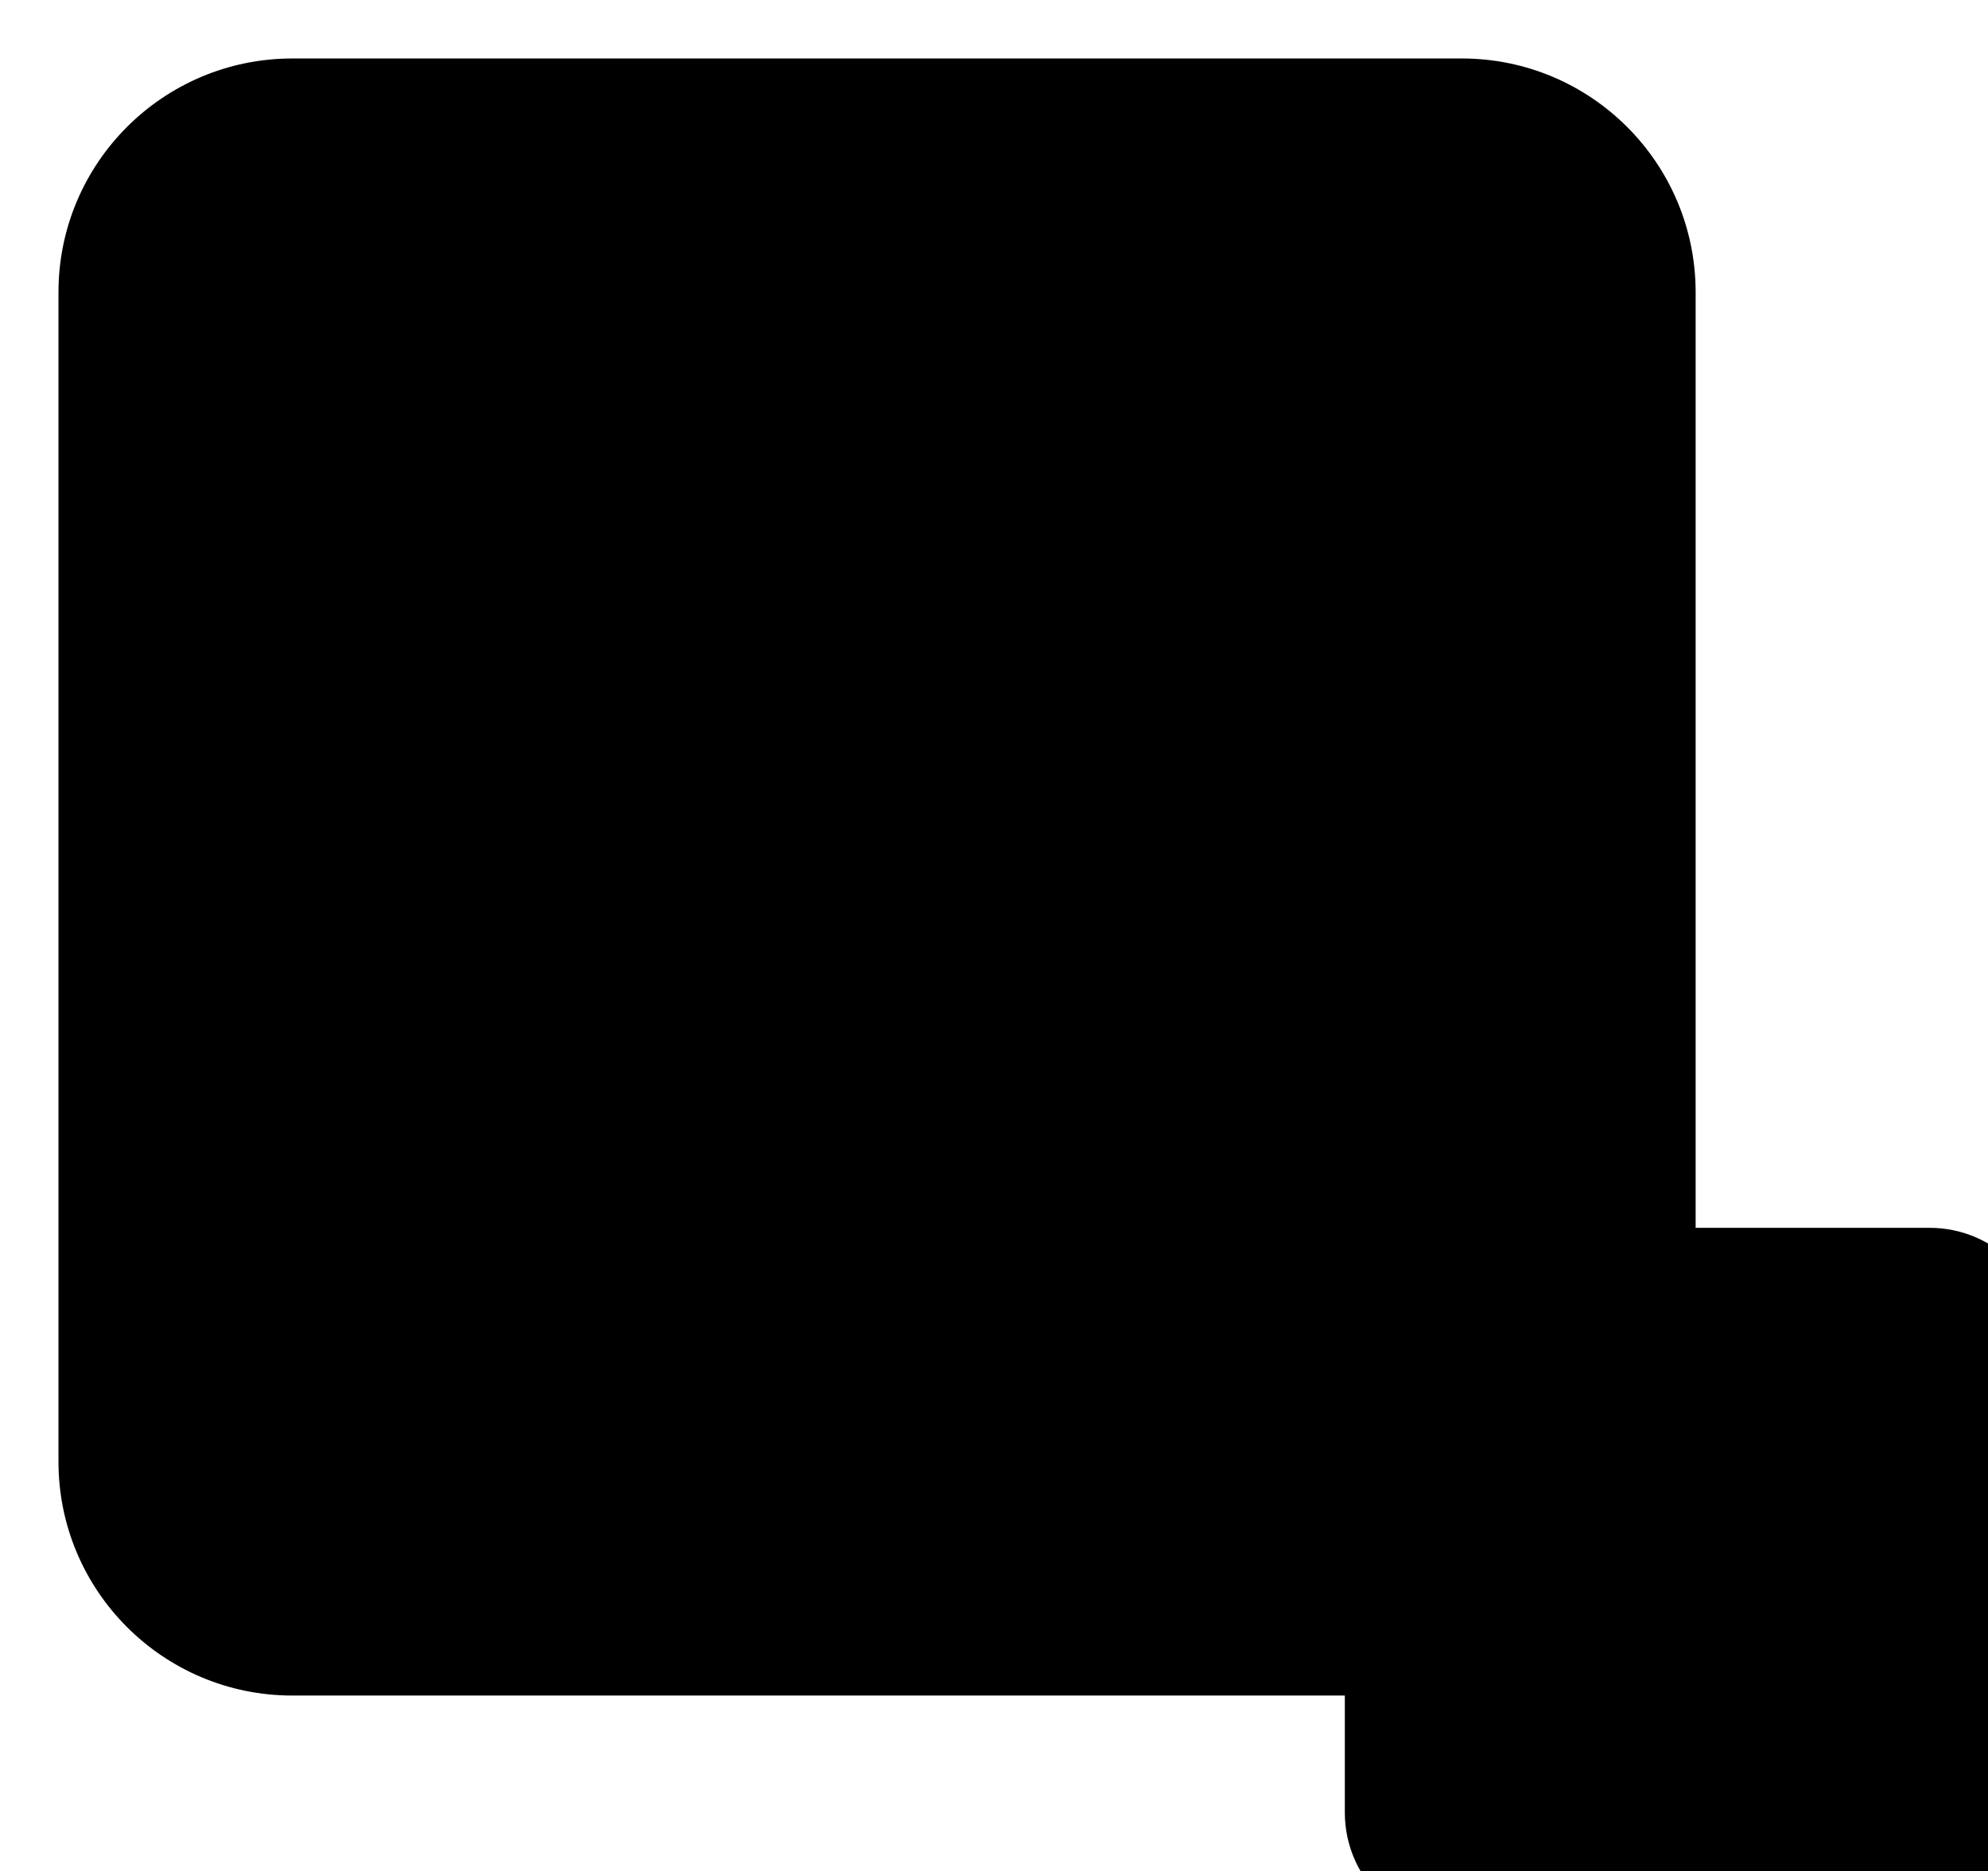
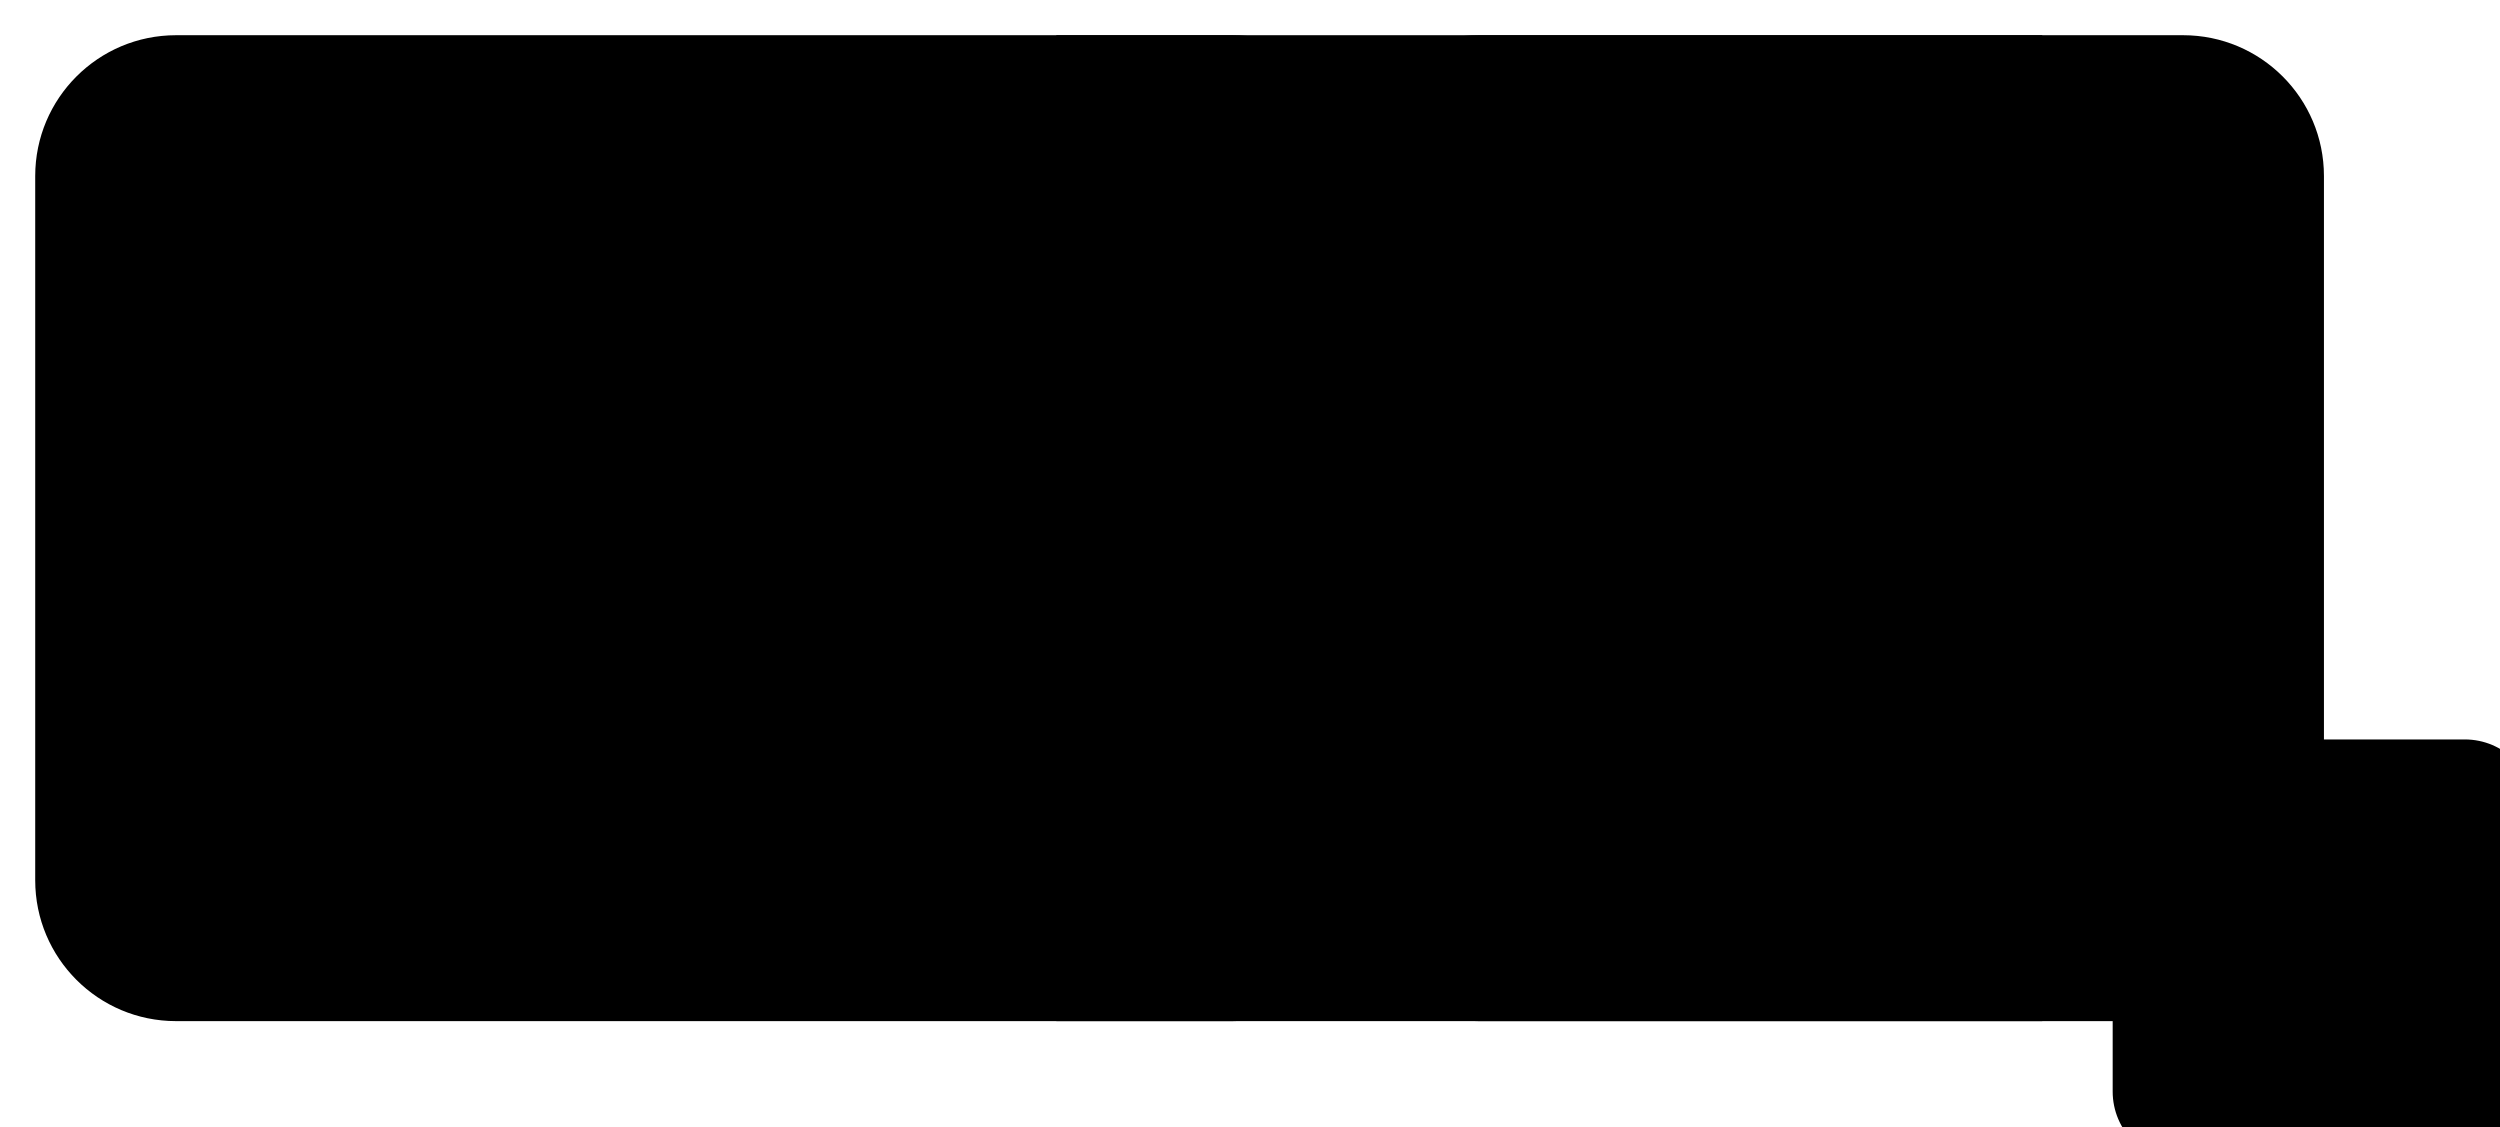
<svg xmlns="http://www.w3.org/2000/svg" class="clickable">
  <g class="replace">
-     <rect x="1" y="1" width="28" height="28" rx="4" class="cline hfill rfill stand" />
-     <path class="normal" style="fill:#000000;" d="m 21.561,10.184 c 0,-0.032 0,-0.032 0,-0.032 C 21.076,9.505 20.495,8.956 19.816,8.439 l 0,0.032 C 19.266,8.891 18.717,9.344 18.2,9.796 17.974,9.667 17.78,9.57 17.586,9.473 17.327,9.344 17.069,9.215 16.778,9.15 16.681,9.118 16.584,9.085 16.487,9.085 16.422,8.374 16.357,7.663 16.261,6.952 15.937,6.887 15.614,6.887 15.259,6.855 c -0.097,0 -0.194,0 -0.259,0 -0.097,0 -0.194,0 -0.259,0 -0.323,0.032 -0.614,0.032 -0.905,0.097 -0.097,0.679 -0.162,1.39 -0.194,2.101 -0.129,0 -0.226,0.032 -0.356,0.065 -0.032,0 -0.065,0 -0.097,0.032 -0.259,0.065 -0.517,0.194 -0.776,0.323 -0.226,0.097 -0.42,0.194 -0.614,0.323 -0.549,-0.452 -1.067,-0.873 -1.616,-1.325 0,0 0,0 -0.032,-0.032 C 10.023,8.536 9.893,8.633 9.796,8.73 9.57,8.891 9.376,9.085 9.215,9.279 8.924,9.538 8.697,9.861 8.439,10.184 c 0,0 0,0 0.032,0 0.42,0.549 0.873,1.067 1.325,1.616 -0.129,0.194 -0.259,0.42 -0.356,0.614 -0.129,0.259 -0.226,0.549 -0.291,0.808 -0.065,0.129 -0.097,0.259 -0.097,0.356 -0.711,0.065 -1.422,0.129 -2.101,0.226 -0.065,0.323 -0.097,0.646 -0.097,1.002 0,0.485 0.032,0.97 0.129,1.422 0.679,0.065 1.357,0.129 2.069,0.194 0,0.129 0.032,0.259 0.097,0.356 0.065,0.291 0.162,0.549 0.291,0.84 0.129,0.226 0.226,0.452 0.388,0.646 -0.452,0.549 -0.905,1.067 -1.325,1.616 0.485,0.679 1.067,1.261 1.745,1.745 l 0,-0.032 c 0.517,-0.42 1.067,-0.873 1.584,-1.325 l 0.032,0 c 0.162,0.097 0.356,0.194 0.517,0.291 0.291,0.129 0.614,0.259 0.905,0.323 0.129,0.032 0.226,0.065 0.323,0.097 0.065,0.679 0.129,1.39 0.226,2.101 0.291,0.032 0.582,0.065 0.905,0.065 0.065,0 0.259,0 0.485,0 0.356,0 0.711,-0.032 1.067,-0.097 0.065,-0.679 0.129,-1.39 0.194,-2.101 0.097,-0.032 0.194,-0.065 0.291,-0.097 l 0,0 c 0.291,-0.065 0.549,-0.162 0.808,-0.291 0.226,-0.097 0.452,-0.226 0.679,-0.388 0,0.032 0,0.032 0.032,0.032 0.517,0.452 1.067,0.905 1.616,1.325 0.097,-0.065 0.194,-0.129 0.323,-0.226 0.194,-0.162 0.388,-0.356 0.549,-0.549 0.291,-0.291 0.582,-0.614 0.84,-0.97 -0.452,-0.549 -0.905,-1.099 -1.357,-1.616 0,-0.032 0,-0.032 0,-0.032 0.097,-0.162 0.194,-0.356 0.291,-0.549 0.097,-0.259 0.226,-0.517 0.291,-0.776 0,-0.032 0,-0.065 0.032,-0.065 0,-0.129 0.032,-0.226 0.065,-0.291 0.711,-0.065 1.422,-0.129 2.101,-0.194 0.065,-0.323 0.065,-0.646 0.097,-0.97 0,-0.097 0,-0.194 0,-0.291 0,-0.065 0,-0.162 0,-0.259 -0.032,-0.323 -0.032,-0.646 -0.097,-0.97 -0.679,-0.065 -1.39,-0.129 -2.101,-0.194 -0.032,-0.097 -0.065,-0.194 -0.065,-0.291 -0.097,-0.291 -0.194,-0.582 -0.323,-0.873 -0.097,-0.194 -0.226,-0.42 -0.323,-0.614 0.42,-0.517 0.873,-1.067 1.325,-1.616 z m -8.63,2.683 c 0.582,-0.614 1.293,-0.905 2.101,-0.873 0.84,-0.032 1.519,0.259 2.133,0.873 0.582,0.582 0.873,1.293 0.873,2.101 0,0.84 -0.291,1.519 -0.873,2.133 -0.614,0.582 -1.293,0.873 -2.133,0.873 -0.808,0 -1.519,-0.291 -2.101,-0.873 -0.582,-0.614 -0.873,-1.293 -0.873,-2.133 0,-0.808 0.291,-1.519 0.873,-2.101 z" />
+     <g class="start" clip-path="url(#startclip)">
+       <rect x="1" y="1" width="38" height="28" rx="4" class="hfill rfill cline stand" />
+       <path class="normal" style="fill:#000000;" d="m 21.561,10.184 c 0,-0.032 0,-0.032 0,-0.032 C 21.076,9.505 20.495,8.956 19.816,8.439 l 0,0.032 C 19.266,8.891 18.717,9.344 18.2,9.796 17.974,9.667 17.78,9.57 17.586,9.473 17.327,9.344 17.069,9.215 16.778,9.15 16.681,9.118 16.584,9.085 16.487,9.085 16.422,8.374 16.357,7.663 16.261,6.952 15.937,6.887 15.614,6.887 15.259,6.855 c -0.097,0 -0.194,0 -0.259,0 -0.097,0 -0.194,0 -0.259,0 -0.323,0.032 -0.614,0.032 -0.905,0.097 -0.097,0.679 -0.162,1.39 -0.194,2.101 -0.129,0 -0.226,0.032 -0.356,0.065 -0.032,0 -0.065,0 -0.097,0.032 -0.259,0.065 -0.517,0.194 -0.776,0.323 -0.226,0.097 -0.42,0.194 -0.614,0.323 -0.549,-0.452 -1.067,-0.873 -1.616,-1.325 0,0 0,0 -0.032,-0.032 C 10.023,8.536 9.893,8.633 9.796,8.73 9.57,8.891 9.376,9.085 9.215,9.279 8.924,9.538 8.697,9.861 8.439,10.184 c 0,0 0,0 0.032,0 0.42,0.549 0.873,1.067 1.325,1.616 -0.129,0.194 -0.259,0.42 -0.356,0.614 -0.129,0.259 -0.226,0.549 -0.291,0.808 -0.065,0.129 -0.097,0.259 -0.097,0.356 -0.711,0.065 -1.422,0.129 -2.101,0.226 -0.065,0.323 -0.097,0.646 -0.097,1.002 0,0.485 0.032,0.97 0.129,1.422 0.679,0.065 1.357,0.129 2.069,0.194 0,0.129 0.032,0.259 0.097,0.356 0.065,0.291 0.162,0.549 0.291,0.84 0.129,0.226 0.226,0.452 0.388,0.646 -0.452,0.549 -0.905,1.067 -1.325,1.616 0.485,0.679 1.067,1.261 1.745,1.745 l 0,-0.032 c 0.517,-0.42 1.067,-0.873 1.584,-1.325 l 0.032,0 c 0.162,0.097 0.356,0.194 0.517,0.291 0.291,0.129 0.614,0.259 0.905,0.323 0.129,0.032 0.226,0.065 0.323,0.097 0.065,0.679 0.129,1.39 0.226,2.101 0.291,0.032 0.582,0.065 0.905,0.065 0.065,0 0.259,0 0.485,0 0.356,0 0.711,-0.032 1.067,-0.097 0.065,-0.679 0.129,-1.39 0.194,-2.101 0.097,-0.032 0.194,-0.065 0.291,-0.097 l 0,0 c 0.291,-0.065 0.549,-0.162 0.808,-0.291 0.226,-0.097 0.452,-0.226 0.679,-0.388 0,0.032 0,0.032 0.032,0.032 0.517,0.452 1.067,0.905 1.616,1.325 0.097,-0.065 0.194,-0.129 0.323,-0.226 0.194,-0.162 0.388,-0.356 0.549,-0.549 0.291,-0.291 0.582,-0.614 0.84,-0.97 -0.452,-0.549 -0.905,-1.099 -1.357,-1.616 0,-0.032 0,-0.032 0,-0.032 0.097,-0.162 0.194,-0.356 0.291,-0.549 0.097,-0.259 0.226,-0.517 0.291,-0.776 0,-0.032 0,-0.065 0.032,-0.065 0,-0.129 0.032,-0.226 0.065,-0.291 0.711,-0.065 1.422,-0.129 2.101,-0.194 0.065,-0.323 0.065,-0.646 0.097,-0.97 0,-0.097 0,-0.194 0,-0.291 0,-0.065 0,-0.162 0,-0.259 -0.032,-0.323 -0.032,-0.646 -0.097,-0.97 -0.679,-0.065 -1.39,-0.129 -2.101,-0.194 -0.032,-0.097 -0.065,-0.194 -0.065,-0.291 -0.097,-0.291 -0.194,-0.582 -0.323,-0.873 -0.097,-0.194 -0.226,-0.42 -0.323,-0.614 0.42,-0.517 0.873,-1.067 1.325,-1.616 z m -8.63,2.683 c 0.582,-0.614 1.293,-0.905 2.101,-0.873 0.84,-0.032 1.519,0.259 2.133,0.873 0.582,0.582 0.873,1.293 0.873,2.101 0,0.84 -0.291,1.519 -0.873,2.133 -0.614,0.582 -1.293,0.873 -2.133,0.873 -0.808,0 -1.519,-0.291 -2.101,-0.873 -0.582,-0.614 -0.873,-1.293 -0.873,-2.133 0,-0.808 0.291,-1.519 0.873,-2.101 z" />
+     </g>
+     <g class="middle" transform="translate(29,0)">
+       <rect x="1" y="1" width="28" height="28" class="hfill rfill standwithout" />
+       <line x1="1" y1="1" x2="28" y2="1" class="standline cline" />
+       <line x1="1" y1="29" x2="29" y2="29" class="standline cline" />
+     </g>
  </g>
-   <rect x="23" y="21" width="12" height="12" rx="2" class="cline rfill stand" />
-   <text transform="translate(29,30.75)" class="small">s</text>
+   <g class="end" transform="translate(37,0)" clip-path="url(#endclip)">
+     <rect x="1" y="1" width="28" height="28" rx="4" class="hfill rfill cline stand" />
+     <rect x="23" y="21" width="12" height="12" rx="2" class="cline rfill stand" />
+     <text transform="translate(29,30.75)" class="small">s</text>
+   </g>
</svg>
